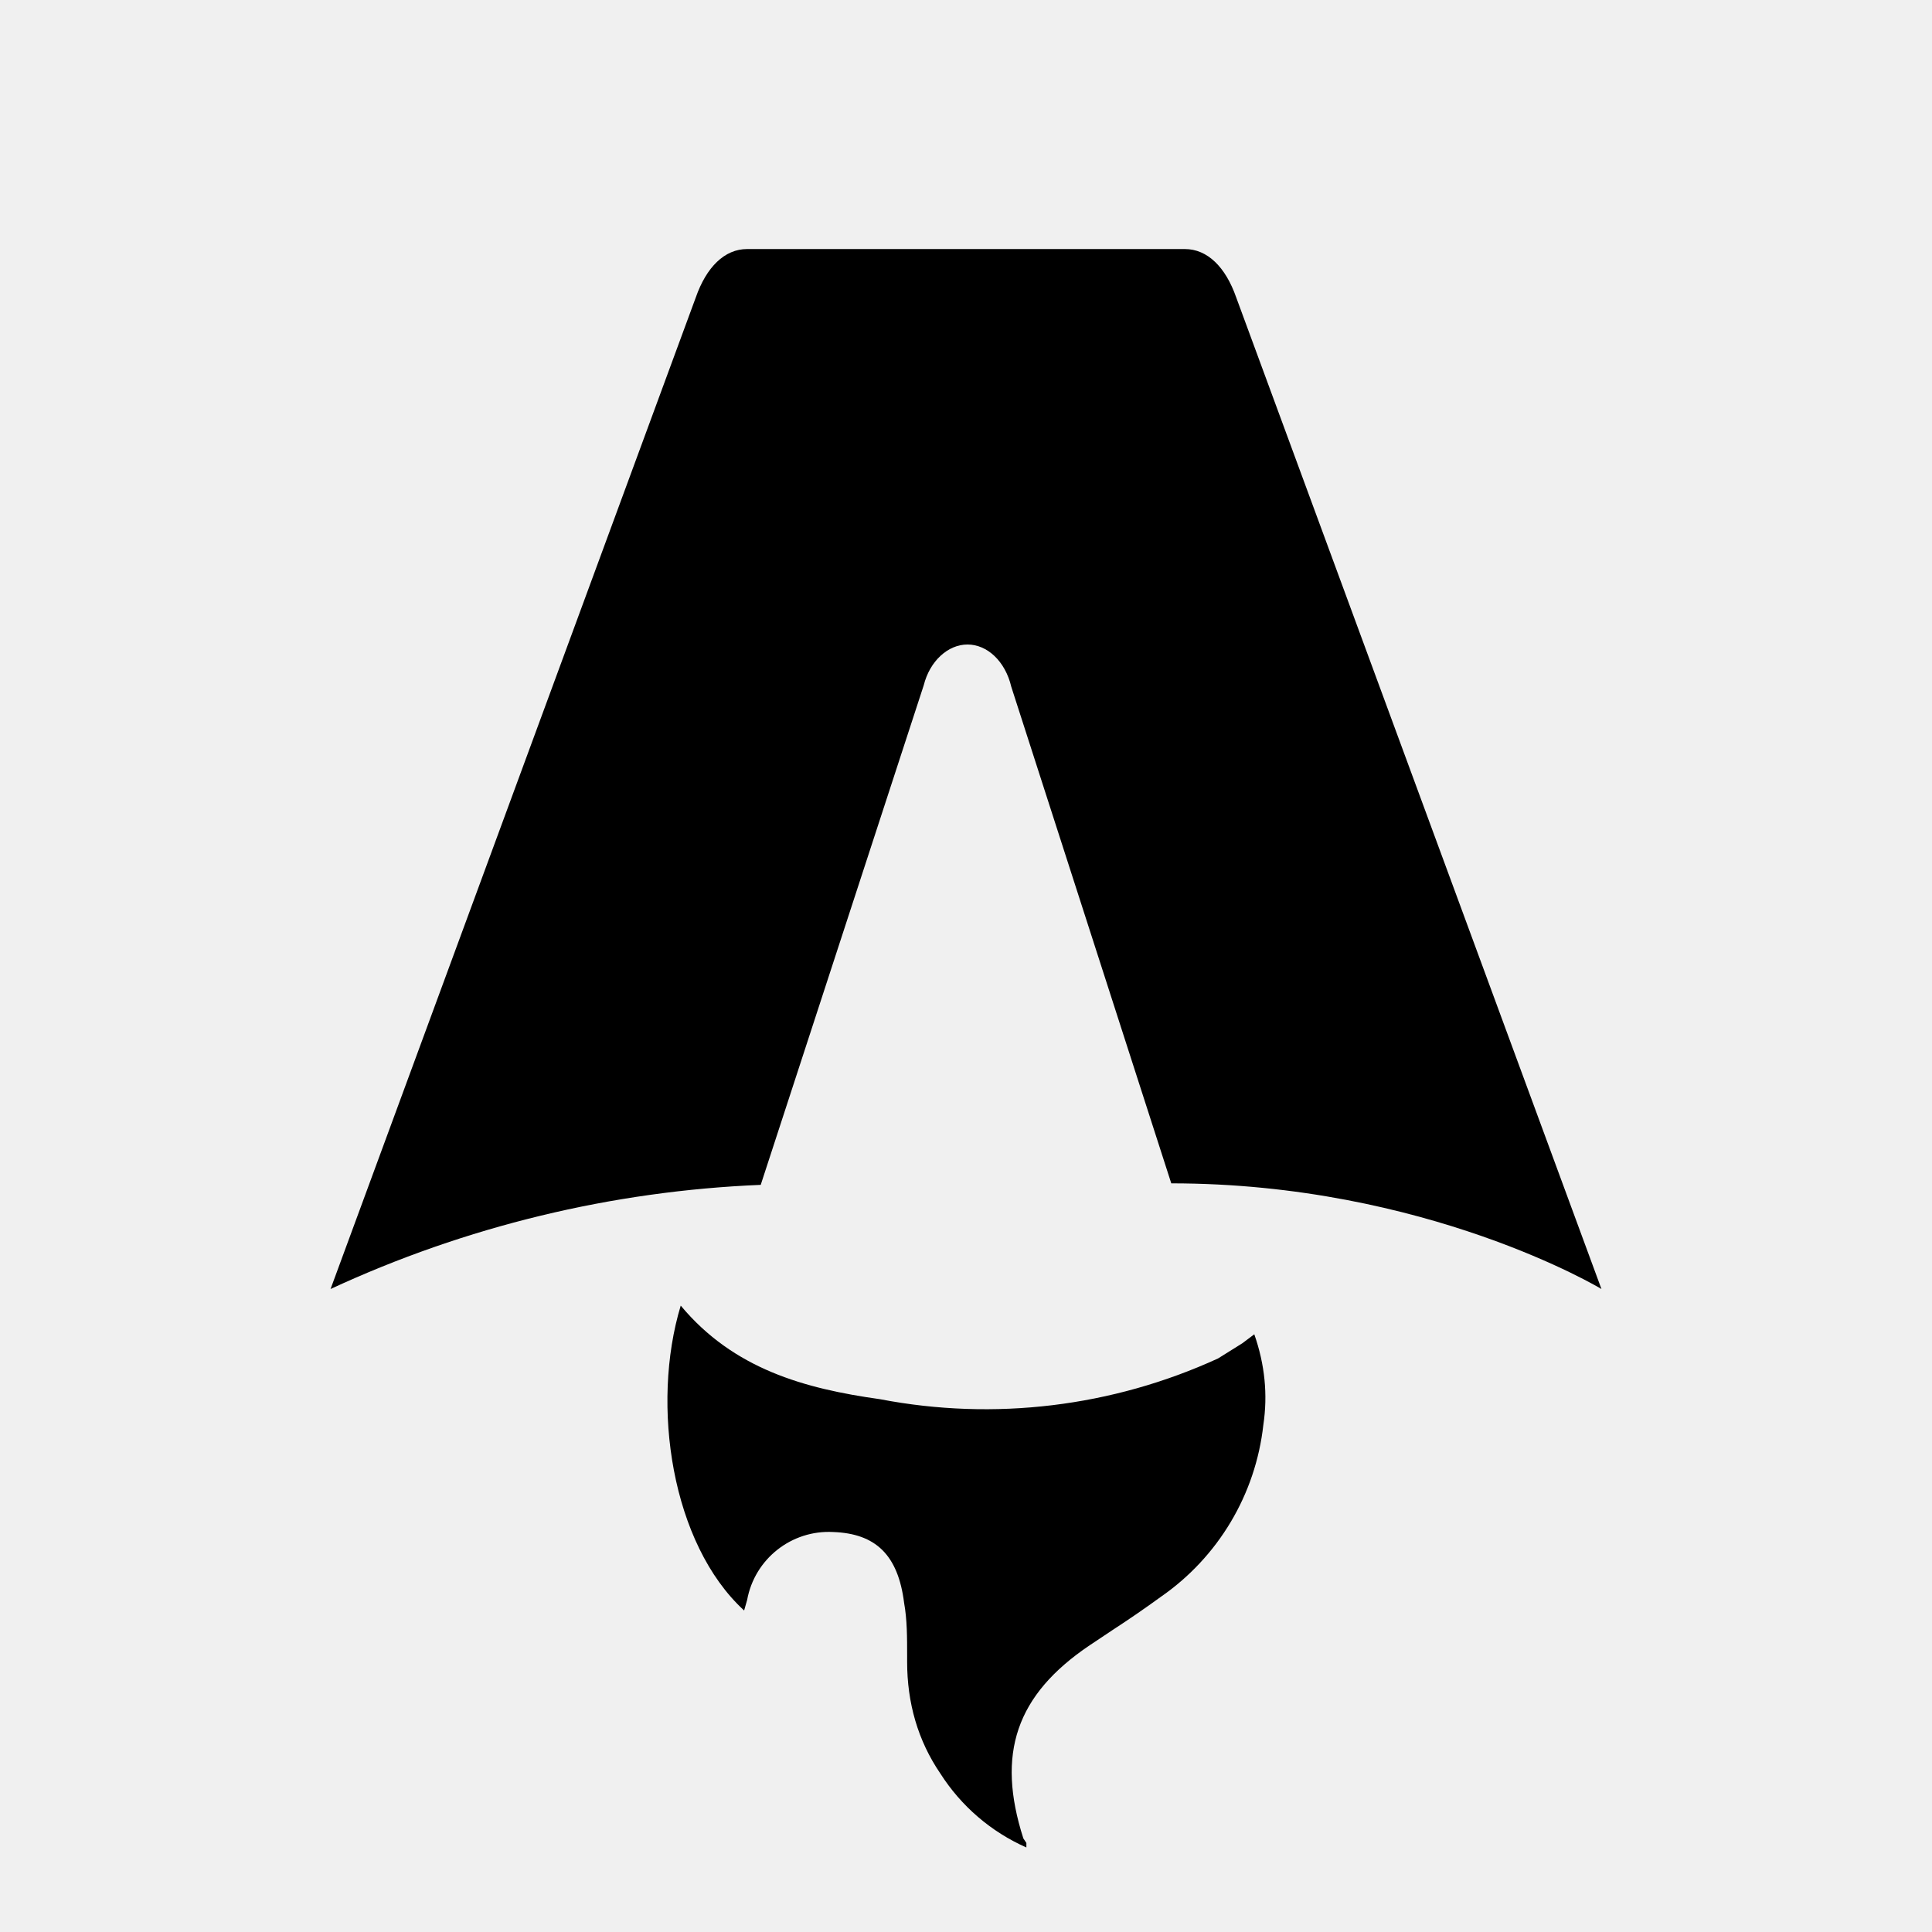
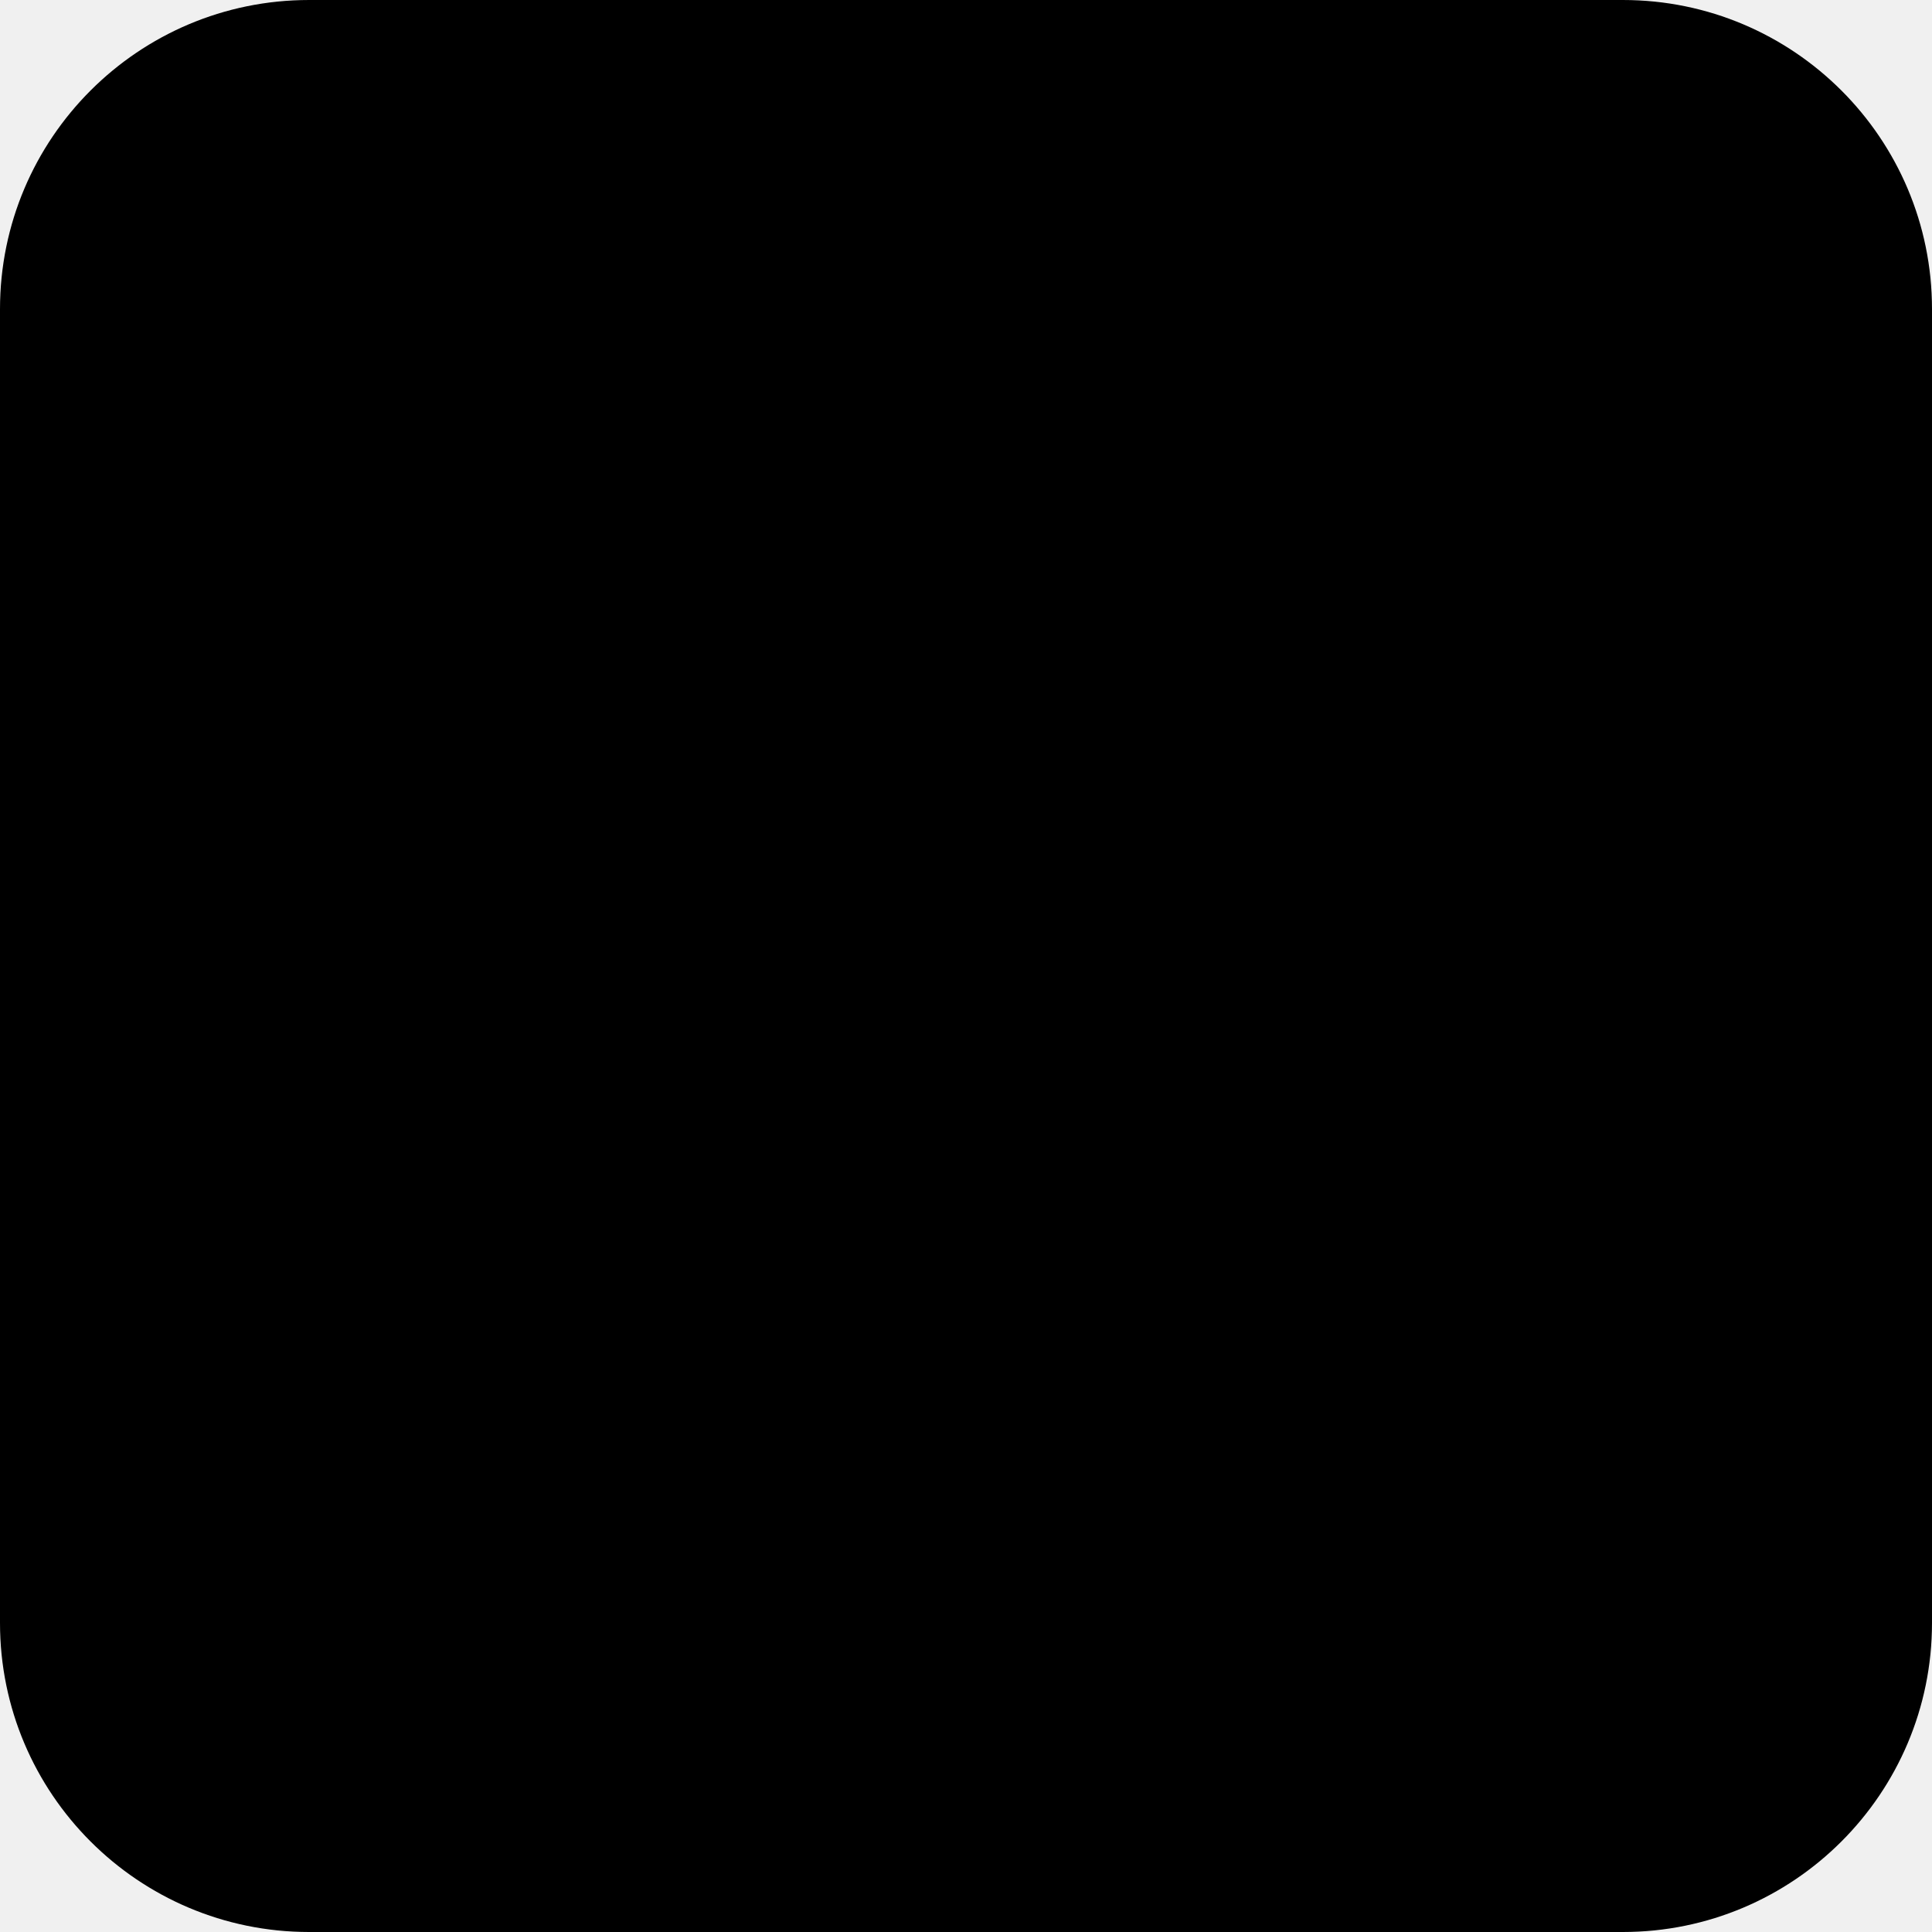
- <svg xmlns="http://www.w3.org/2000/svg" fill="none" viewBox="0 0 128 128">
-   <path d="M50.4 78.5a75.1 75.1 0 0 0-28.5 6.9l24.2-65.7c.7-2 1.9-3.2 3.4-3.2h29c1.5 0 2.7 1.2 3.4 3.2l24.2 65.7s-11.6-7-28.5-7L67 45.5c-.4-1.7-1.6-2.8-2.9-2.8-1.3 0-2.5 1.1-2.9 2.7L50.4 78.5Zm-1.1 28.2Zm-4.2-20.2c-2 6.6-.6 15.8 4.2 20.2a17.5 17.5 0 0 1 .2-.7 5.5 5.5 0 0 1 5.7-4.5c2.8.1 4.3 1.5 4.7 4.7.2 1.1.2 2.3.2 3.5v.4c0 2.7.7 5.2 2.2 7.4a13 13 0 0 0 5.7 4.9v-.3l-.2-.3c-1.8-5.6-.5-9.5 4.4-12.8l1.5-1a73 73 0 0 0 3.2-2.2 16 16 0 0 0 6.8-11.4c.3-2 .1-4-.6-6l-.8.6-1.6 1a37 37 0 0 1-22.4 2.7c-5-.7-9.7-2-13.2-6.2Z" />
-   <style>
-         path { fill: #000; }
-         @media (prefers-color-scheme: dark) {
-             path { fill: #FFF; }
-         }
-     </style>
+ <svg xmlns="http://www.w3.org/2000/svg" viewBox="0 0 200 200">
+   <defs>
+     <linearGradient id="bg-grad" x1="0%" y1="0%" x2="100%" y2="100%">
+       <stop offset="0%" stop-color="oklch(0.976 0.012 91.46)" />
+       <stop offset="100%" stop-color="oklch(0.879 0.06 93.53)" />
+     </linearGradient>
+     <linearGradient id="text-grad" x1="0%" y1="0%" x2="100%" y2="100%">
+       <stop offset="0%" stop-color="oklch(0.404 0.028 129.24)" />
+       <stop offset="100%" stop-color="oklch(0.327 0.022 129.22)" />
+     </linearGradient>
+   </defs>
+   <rect width="200" height="200" rx="32" fill="url(#bg-grad)" />
+   <text x="100" y="110" font-size="100" font-family="sans-serif" text-anchor="middle" dominant-baseline="middle" font-weight="bold" letter-spacing="-4" fill="url(#text-grad)">TM</text>
</svg>
